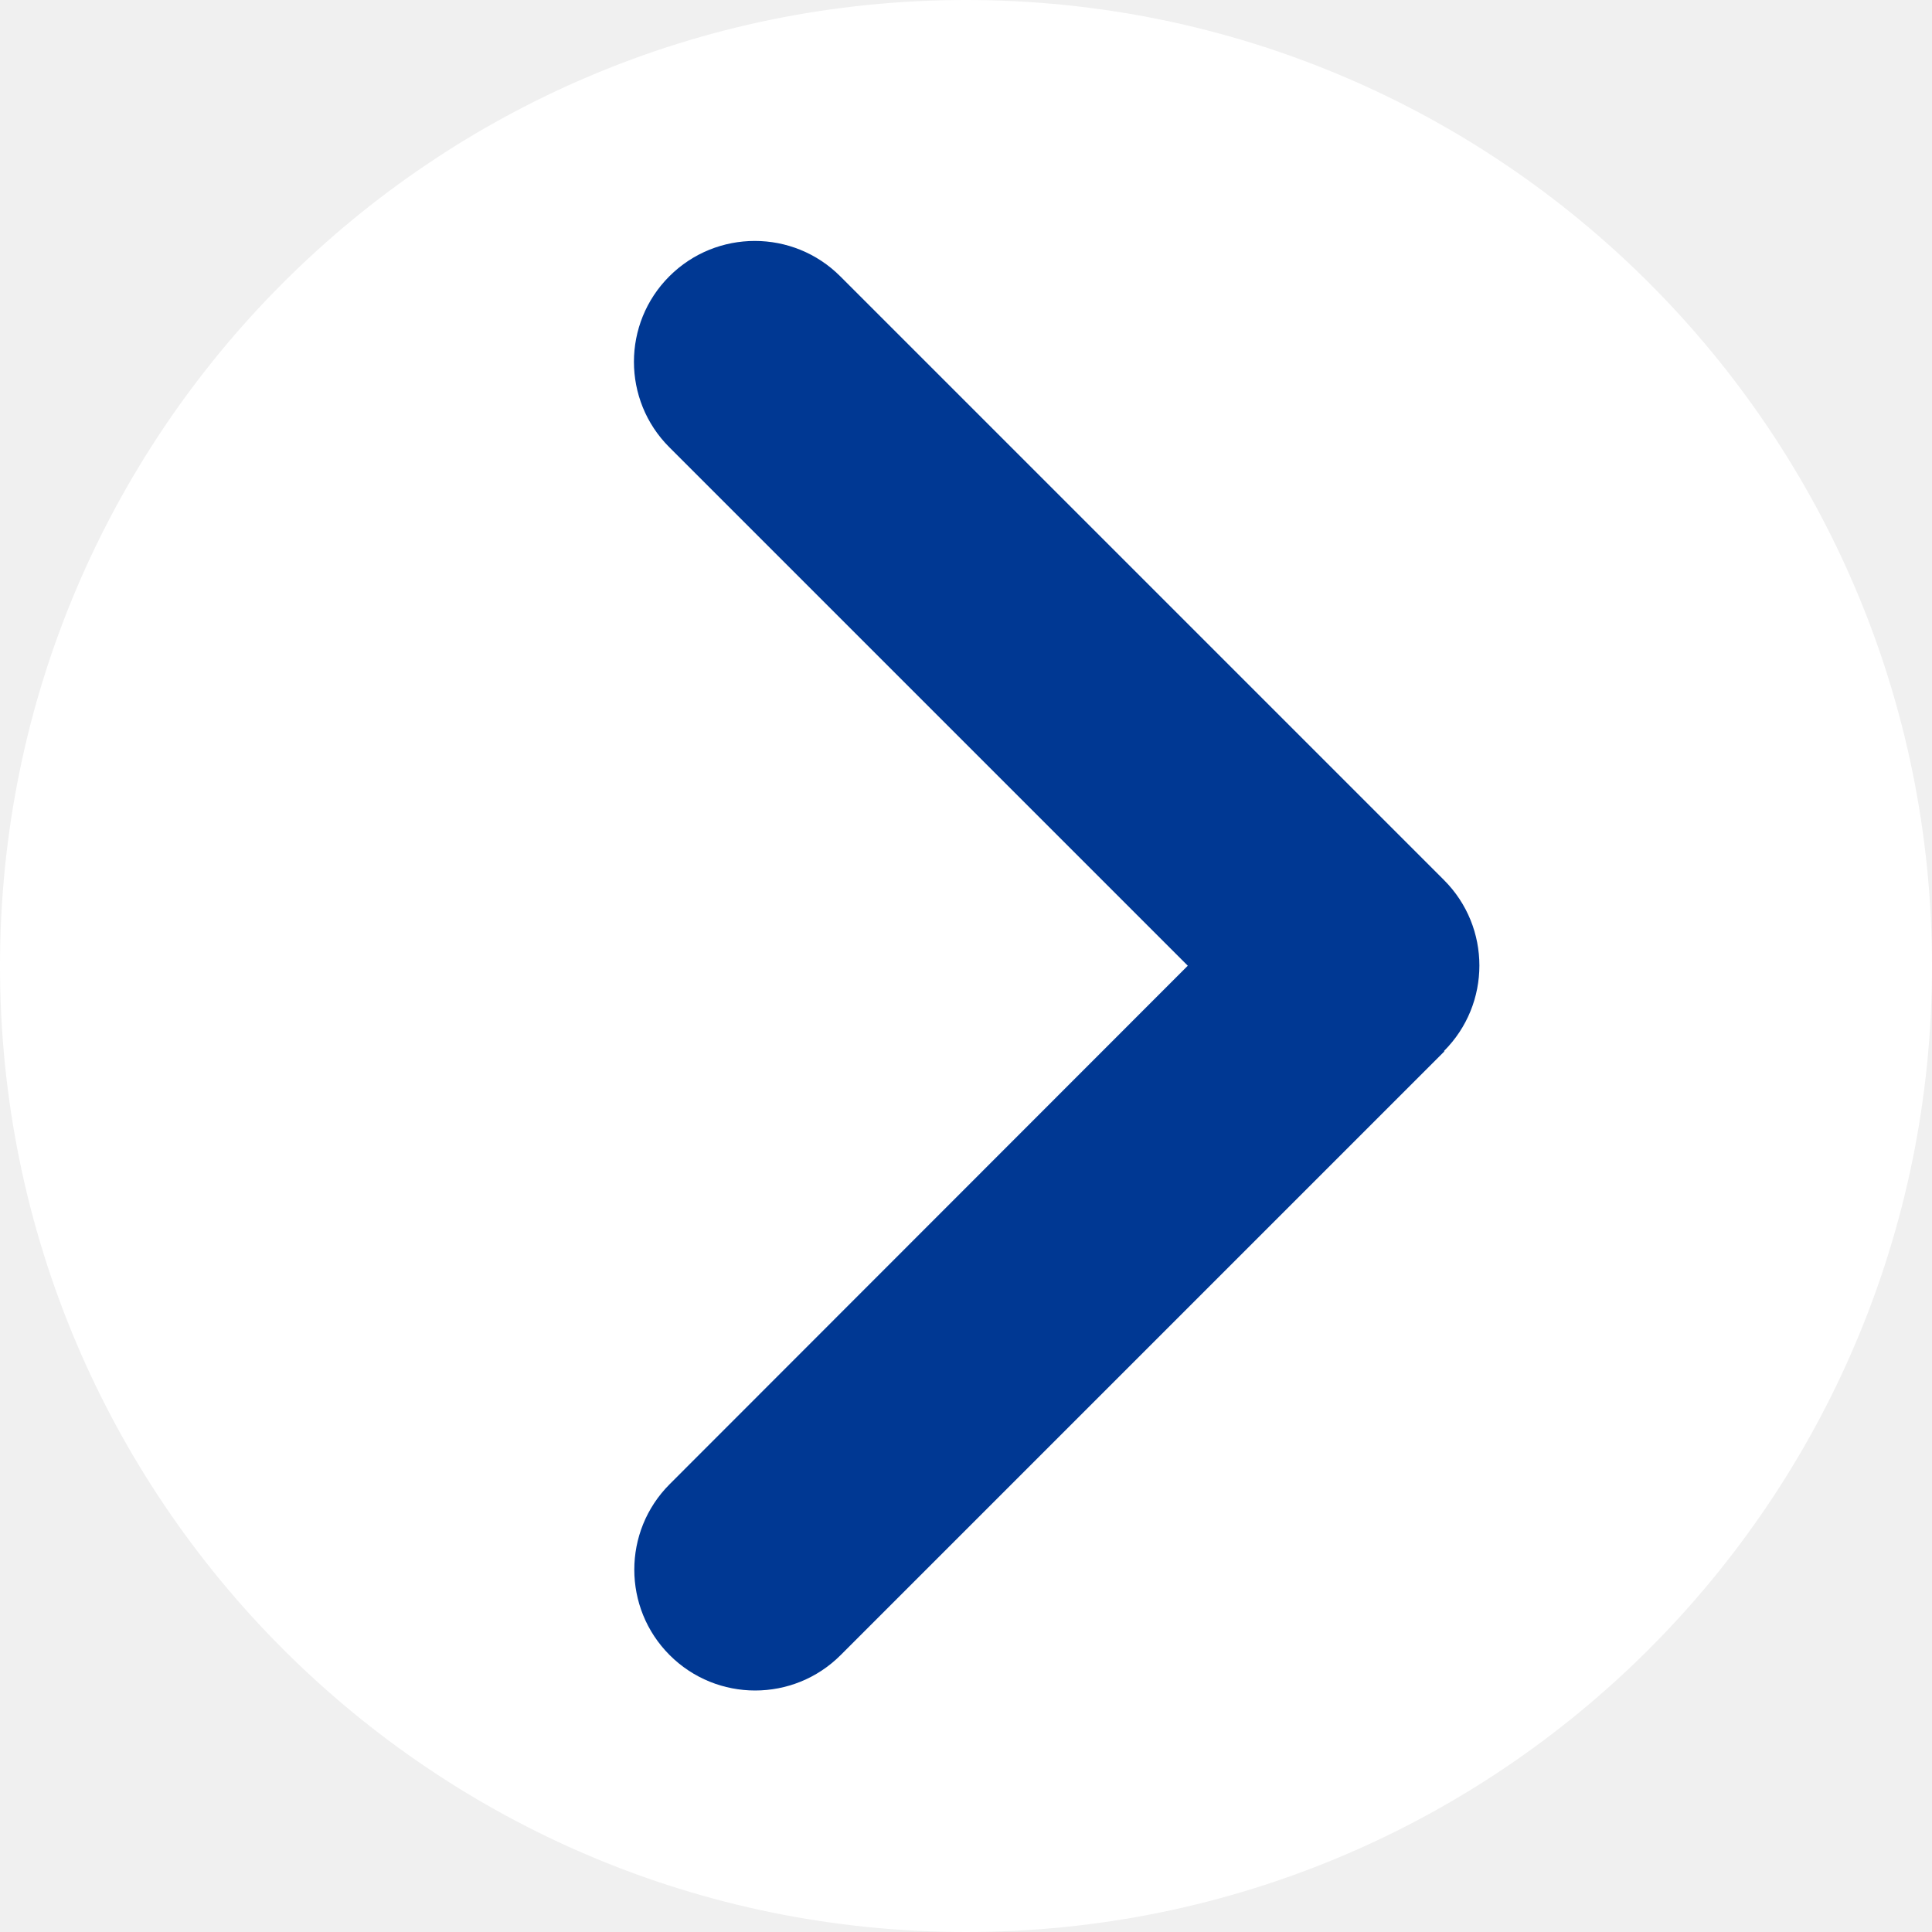
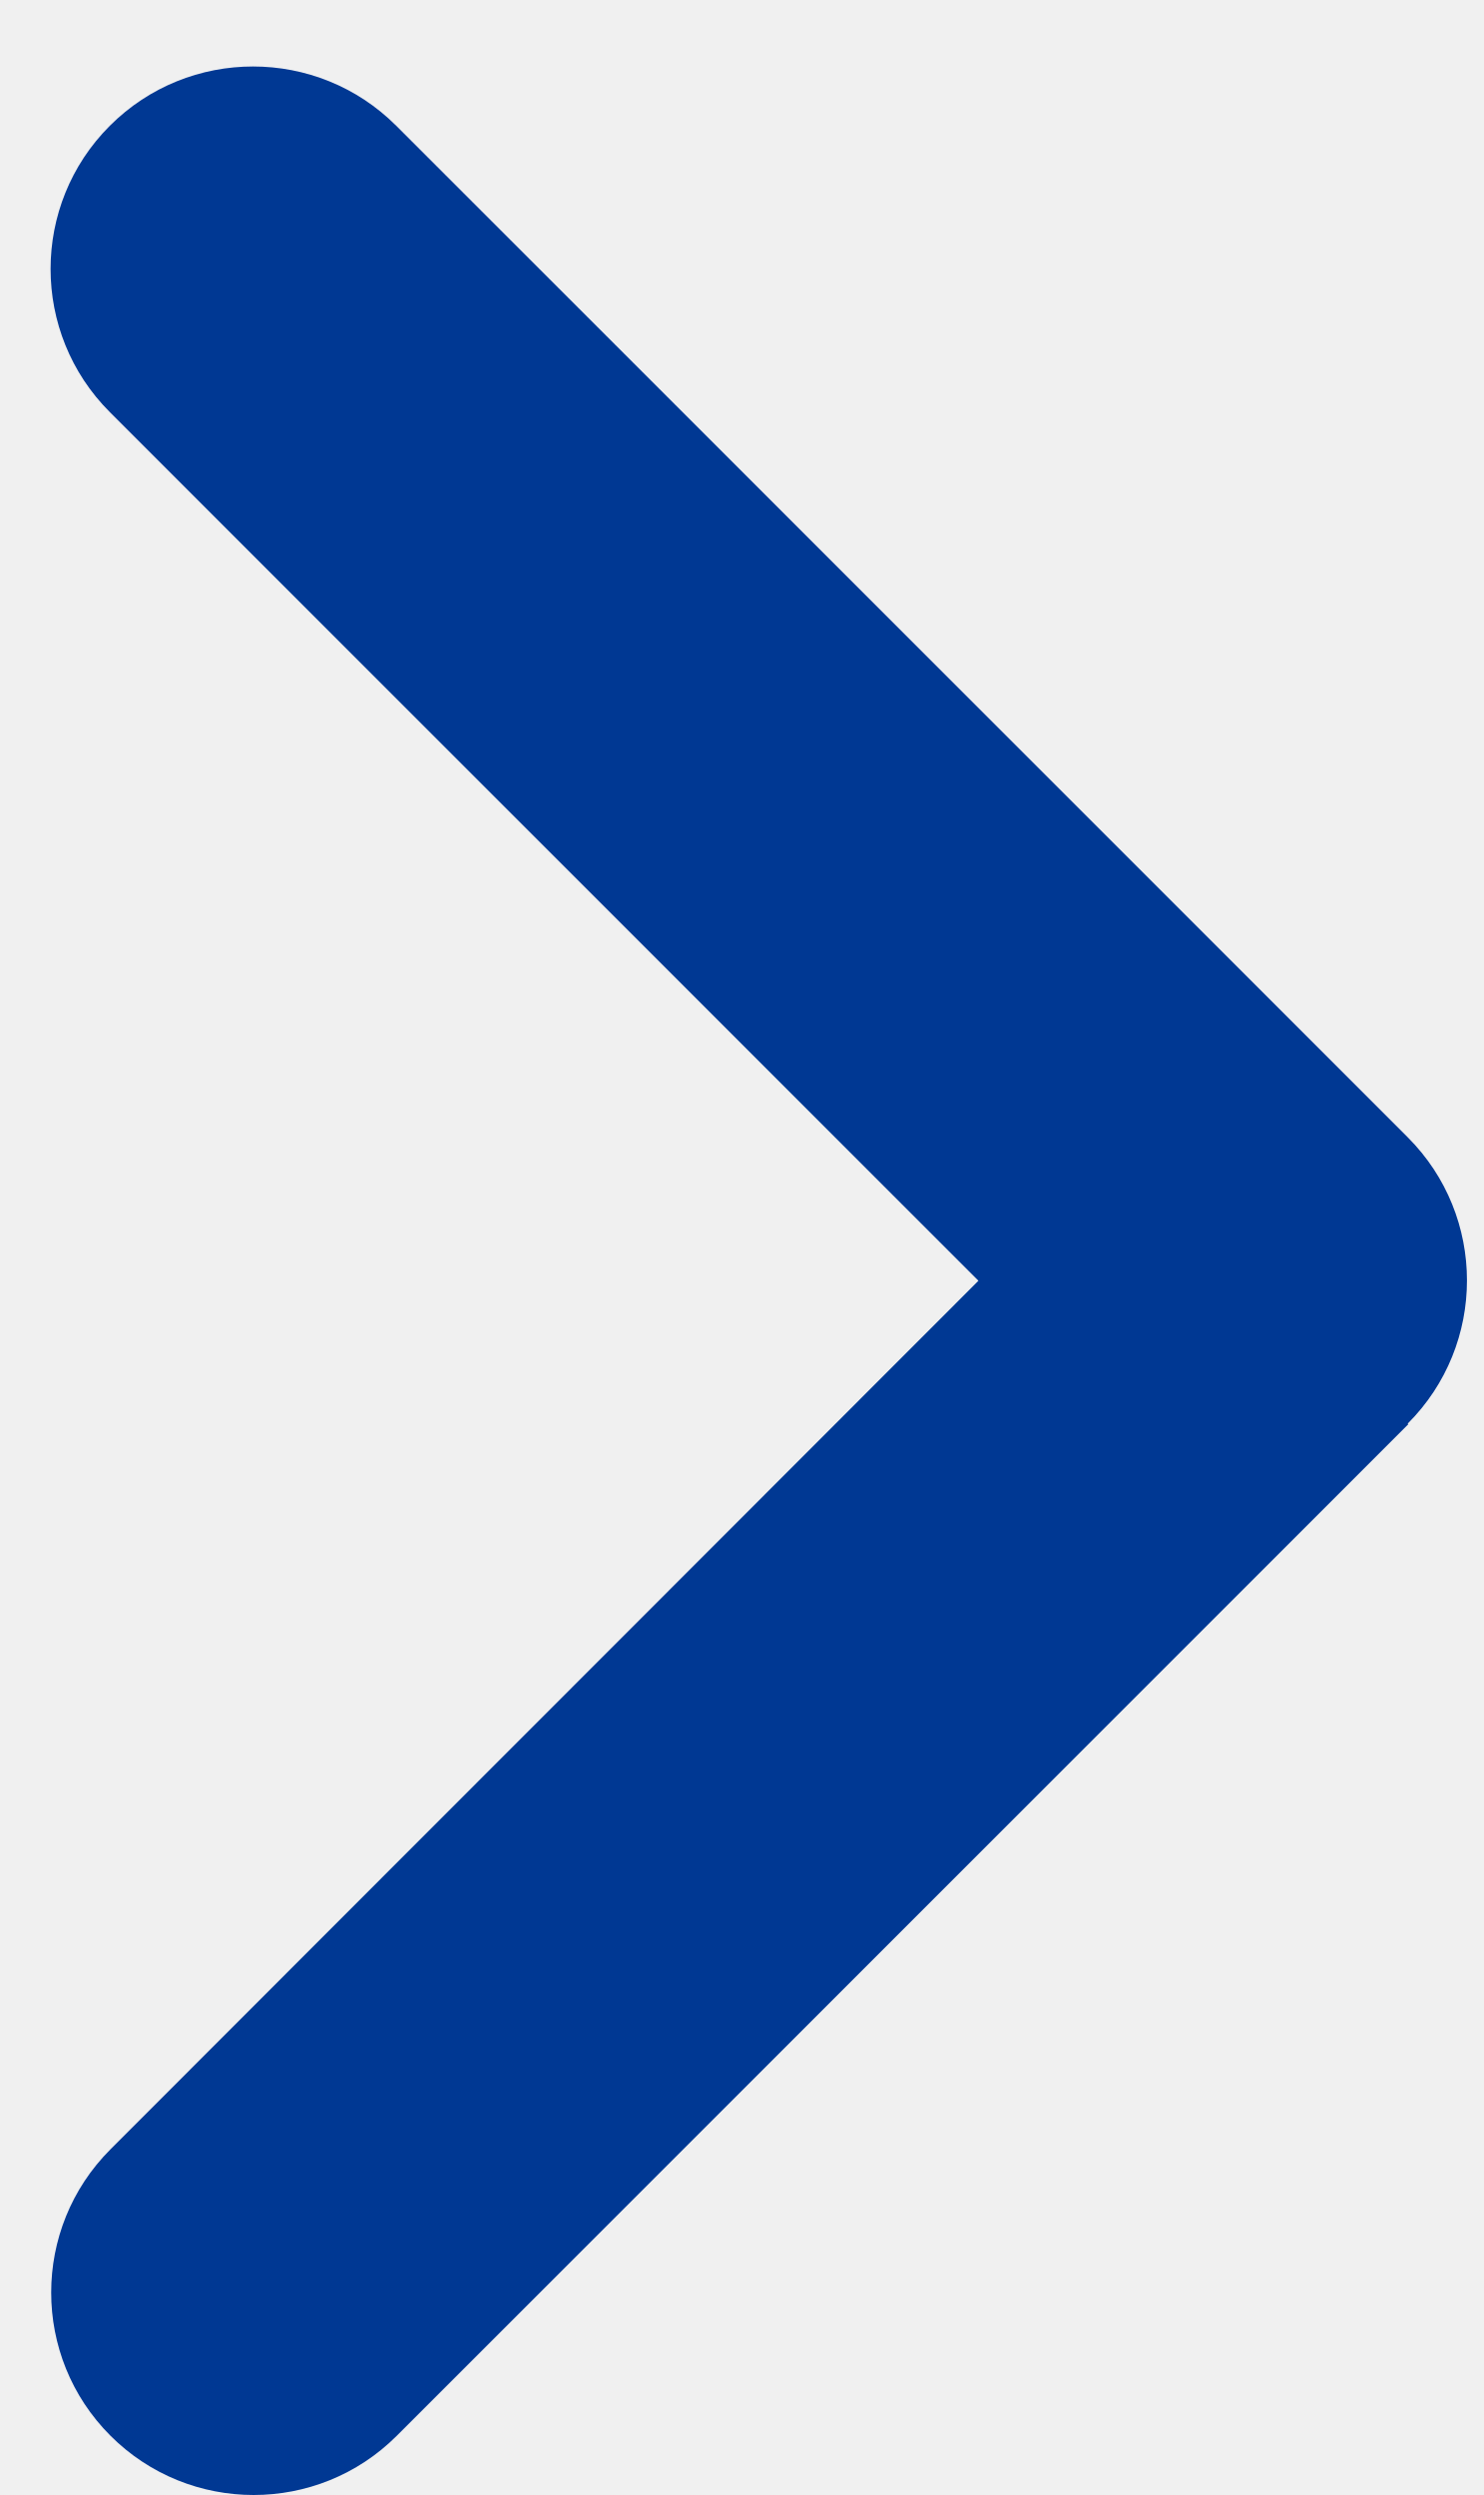
- <svg xmlns="http://www.w3.org/2000/svg" width="48" height="48" viewBox="0 0 48 48" fill="none">
-   <circle cx="24" cy="24" r="24" transform="matrix(1 1.74846e-07 1.74846e-07 -1 0 48)" fill="white" />
-   <path d="M35.876 26.112C37.048 24.94 37.048 23.037 35.876 21.865L20.876 6.865C19.704 5.693 17.801 5.693 16.629 6.865C15.457 8.037 15.457 9.94 16.629 11.112L29.51 23.993L16.638 36.874C15.466 38.046 15.466 39.949 16.638 41.121C17.81 42.293 19.713 42.293 20.885 41.121L35.885 26.121L35.876 26.112Z" fill="#003893" />
+ <svg xmlns="http://www.w3.org/2000/svg" width="22" height="37" viewBox="0 0 22 37" fill="none">
+   <path d="M20.876 21.112C22.048 19.94 22.048 18.037 20.876 16.865L5.876 1.865C4.704 0.693 2.801 0.693 1.629 1.865C0.457 3.037 0.457 4.94 1.629 6.112L14.51 18.993L1.638 31.874C0.466 33.046 0.466 34.949 1.638 36.121C2.81 37.293 4.713 37.293 5.885 36.121L20.885 21.121L20.876 21.112Z" fill="#003893" />
</svg>
